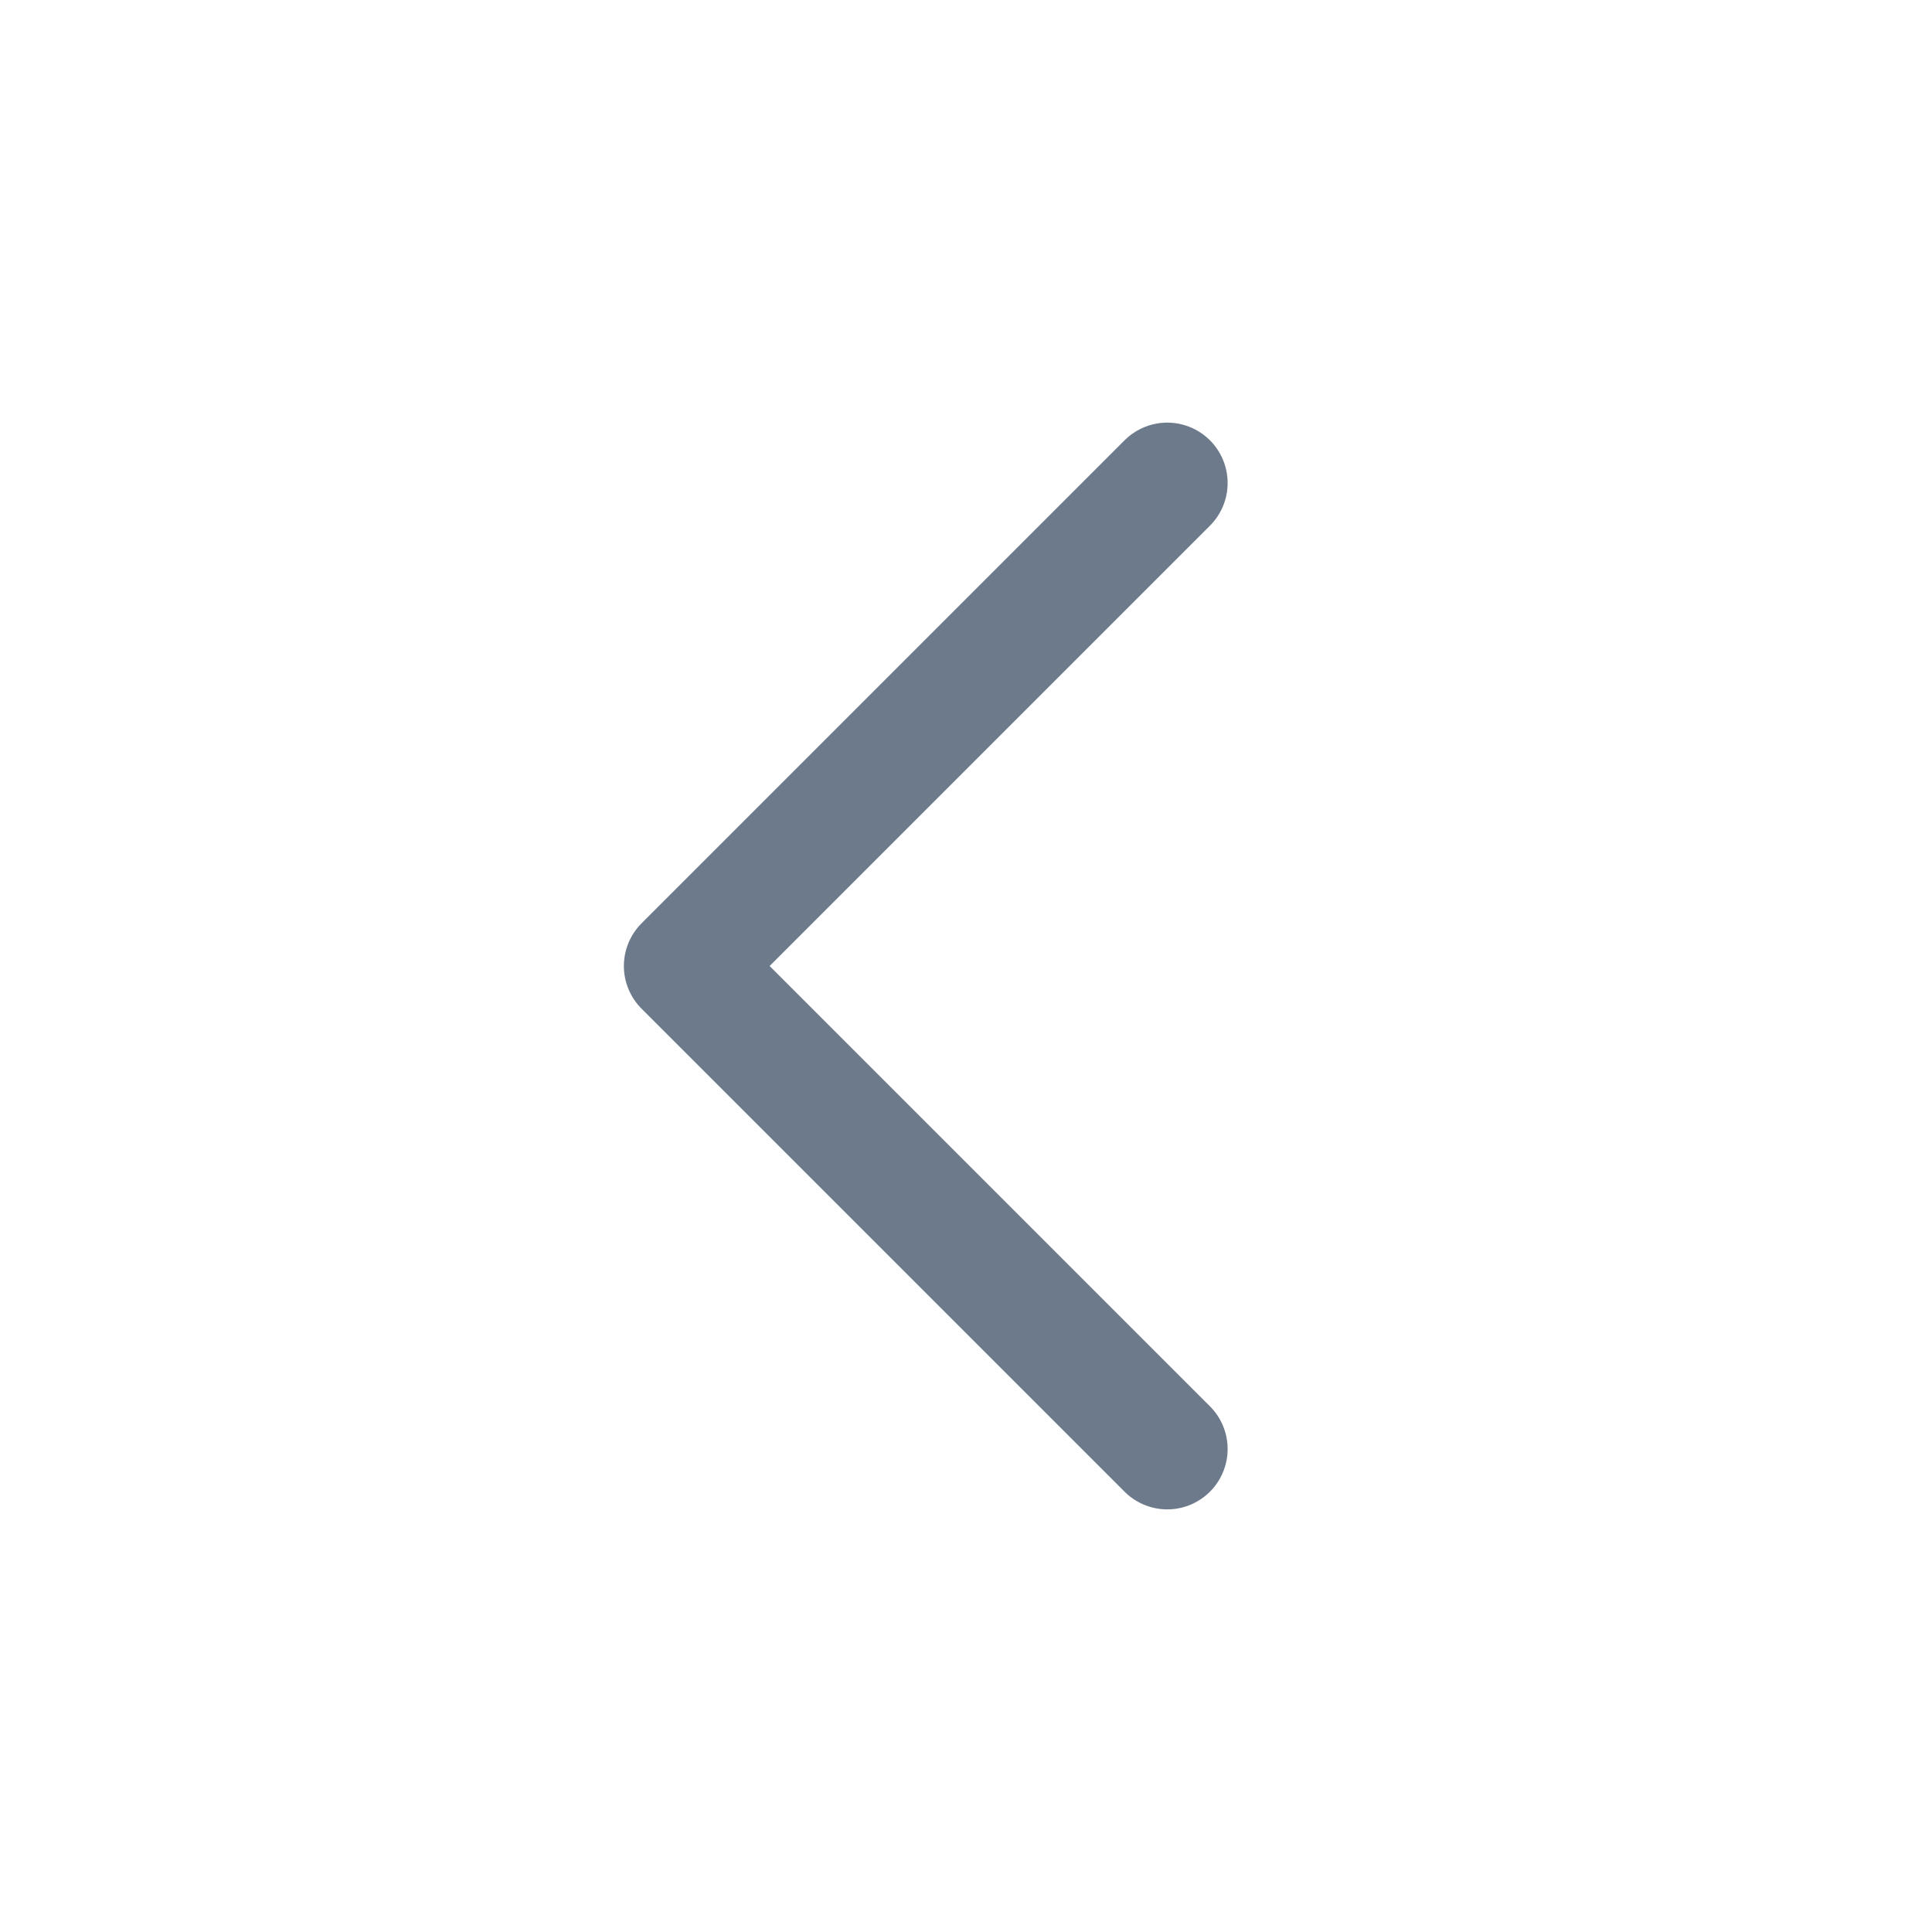
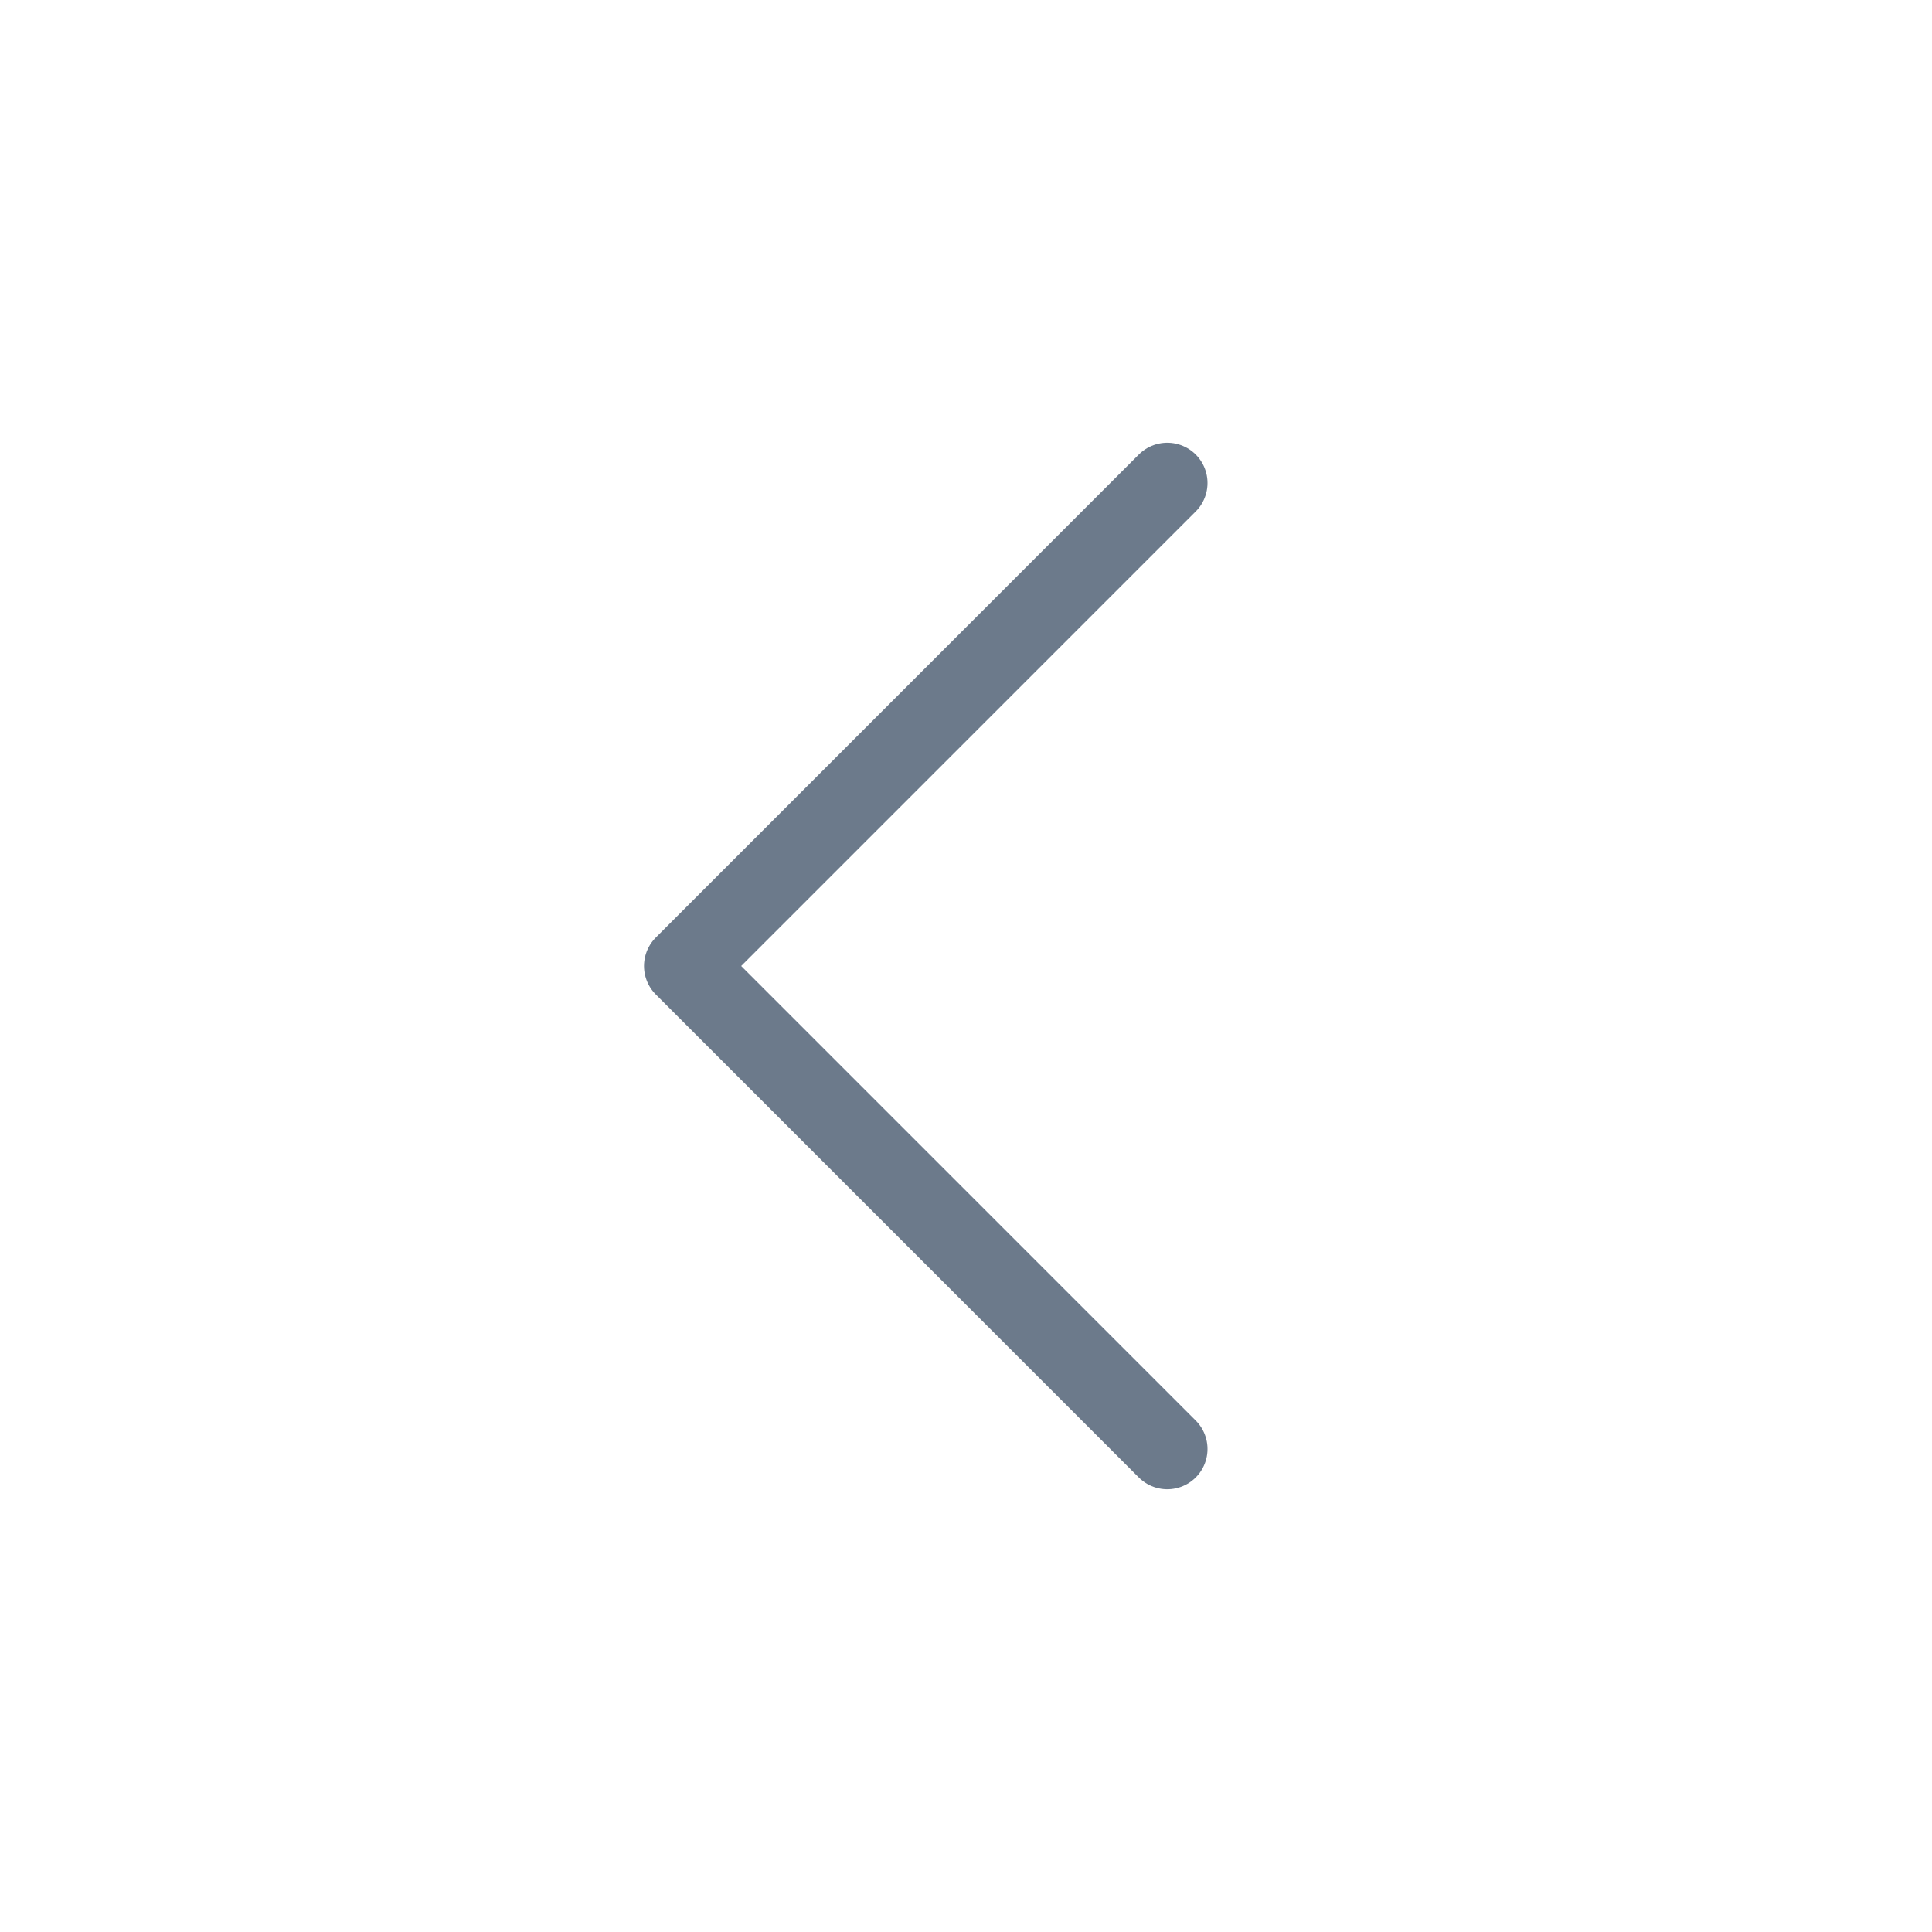
<svg xmlns="http://www.w3.org/2000/svg" width="24" height="24" viewBox="0 0 24 24" fill="none">
  <g id="line / chevron_left">
-     <path id="Vector" d="M14.5 6L8.5 12L14.5 18" stroke="#6C7A8B" stroke-width="1.5" stroke-linecap="round" stroke-linejoin="round" />
+     <path id="Vector" d="M14.5 6L8.5 12L14.5 18" stroke="#6C7A8B" strokeWidth="1.5" stroke-linecap="round" stroke-linejoin="round" />
  </g>
</svg>
